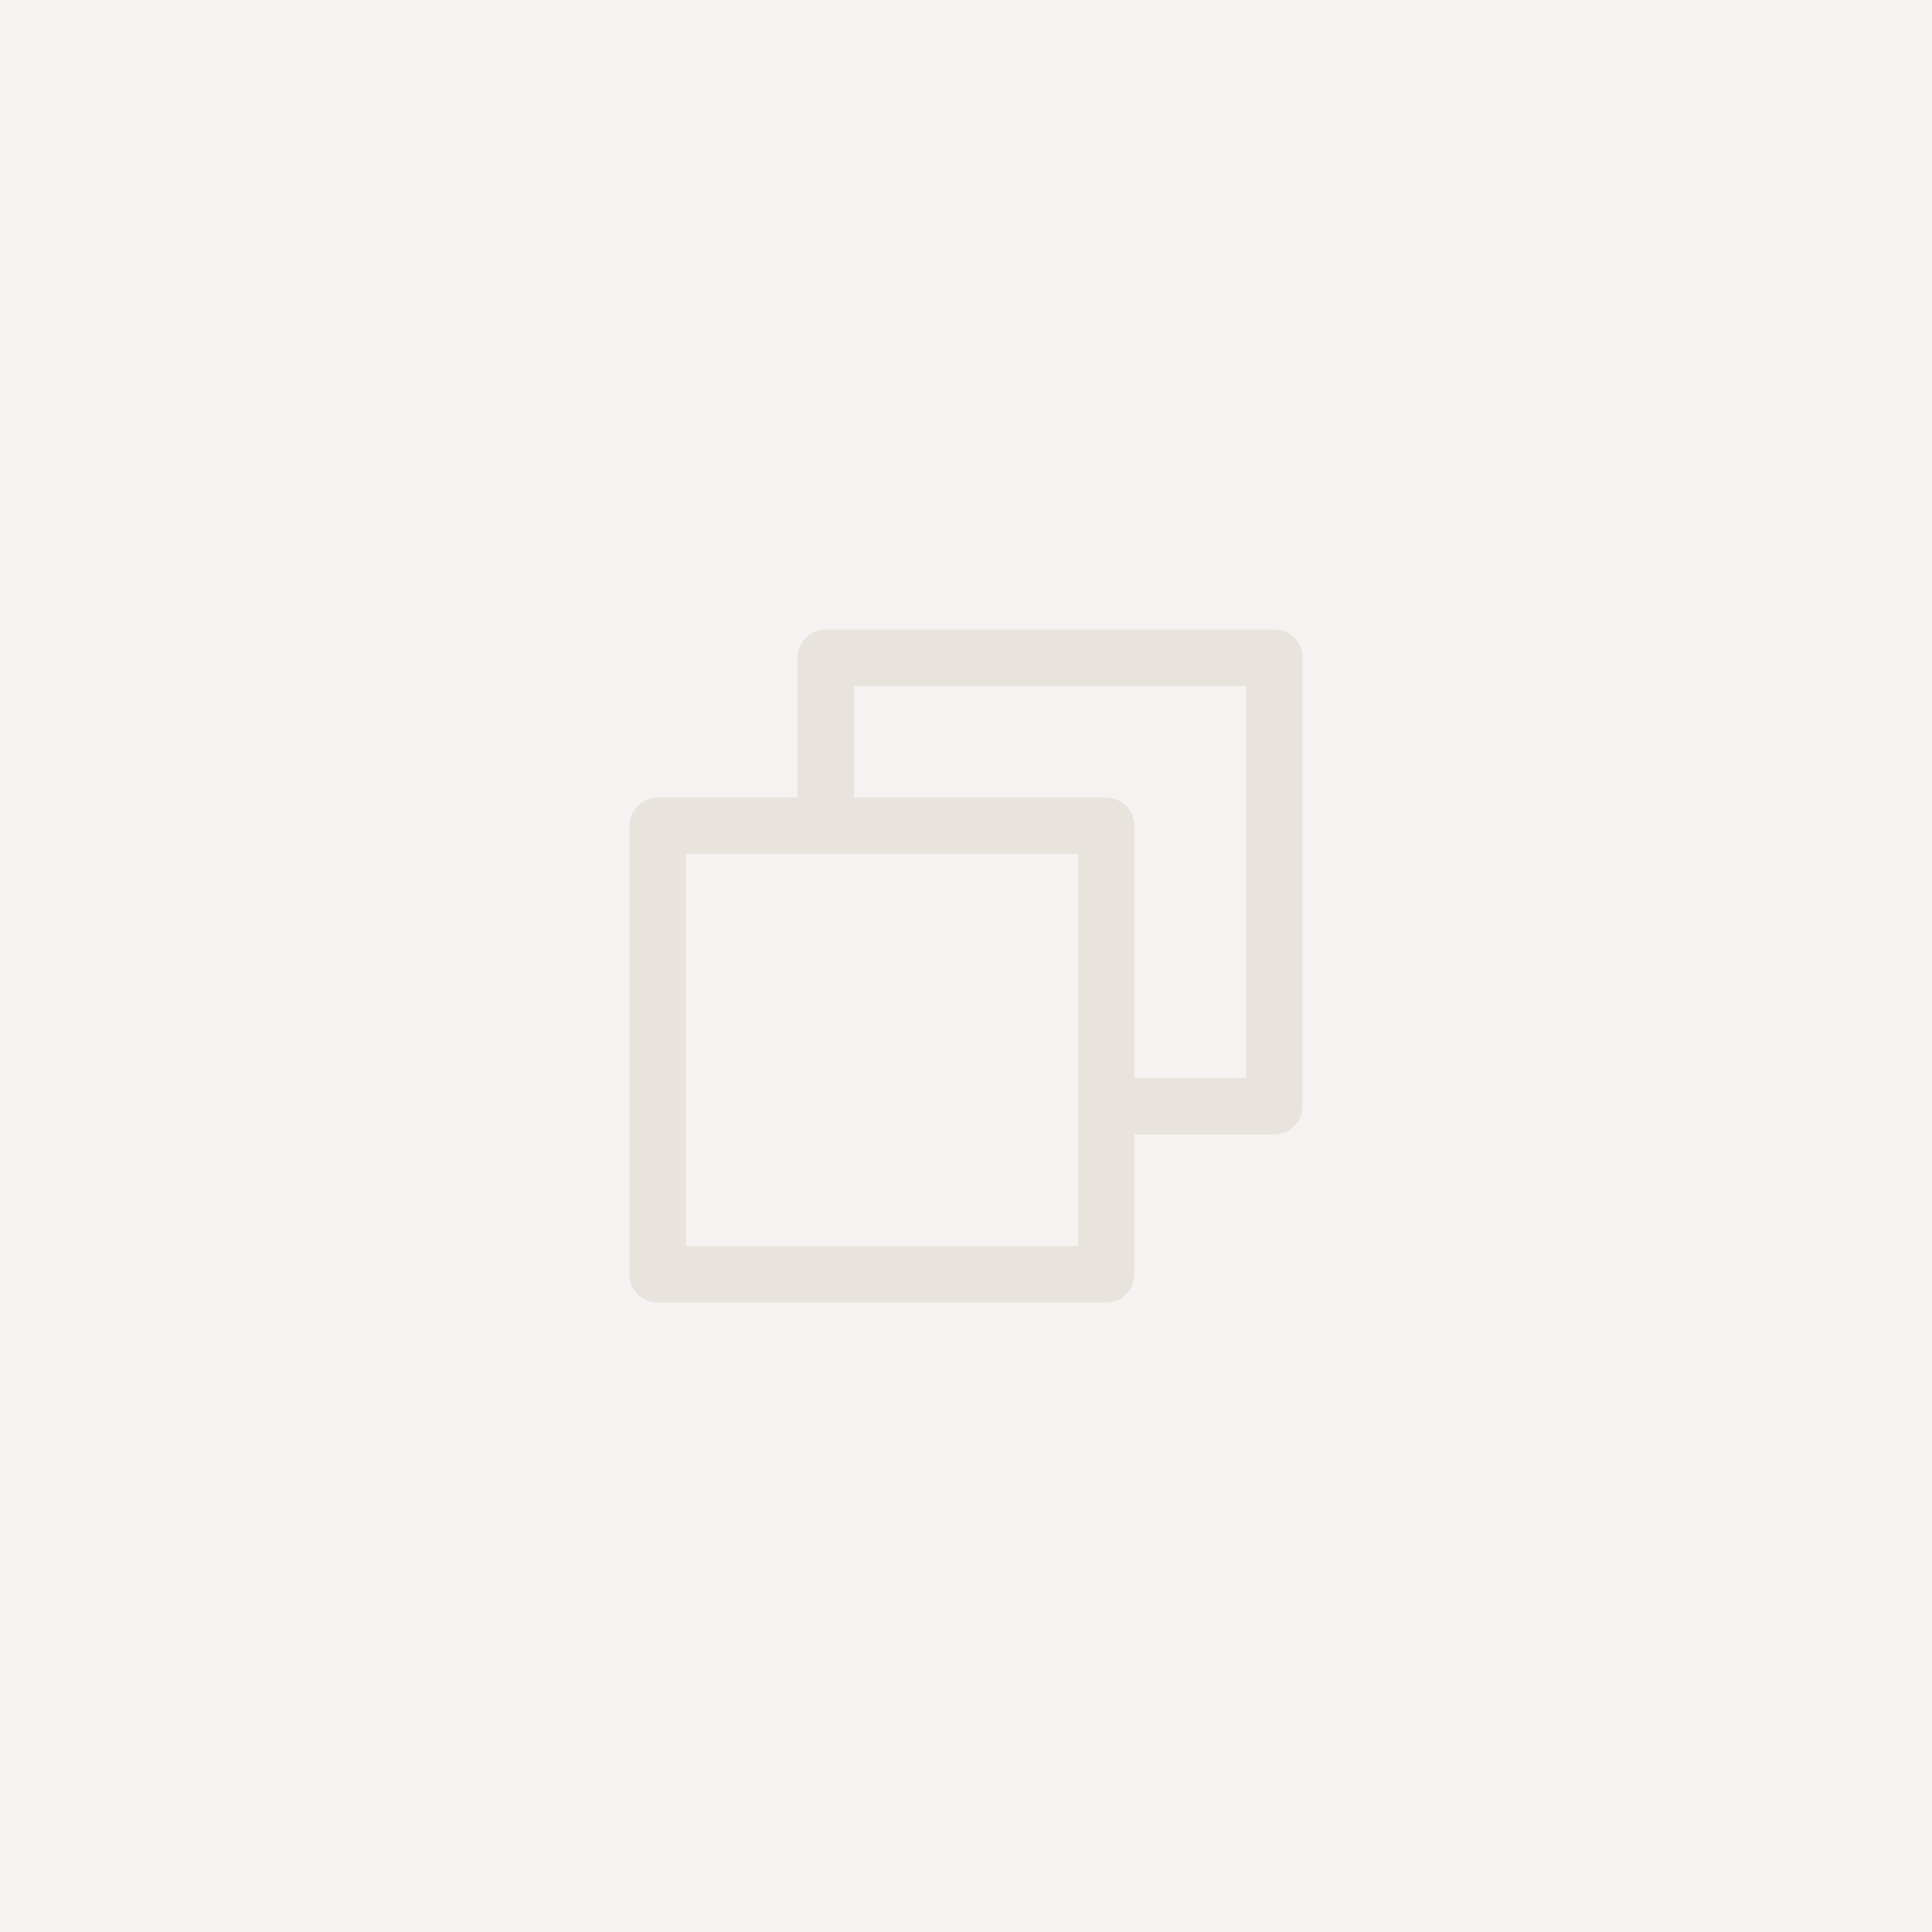
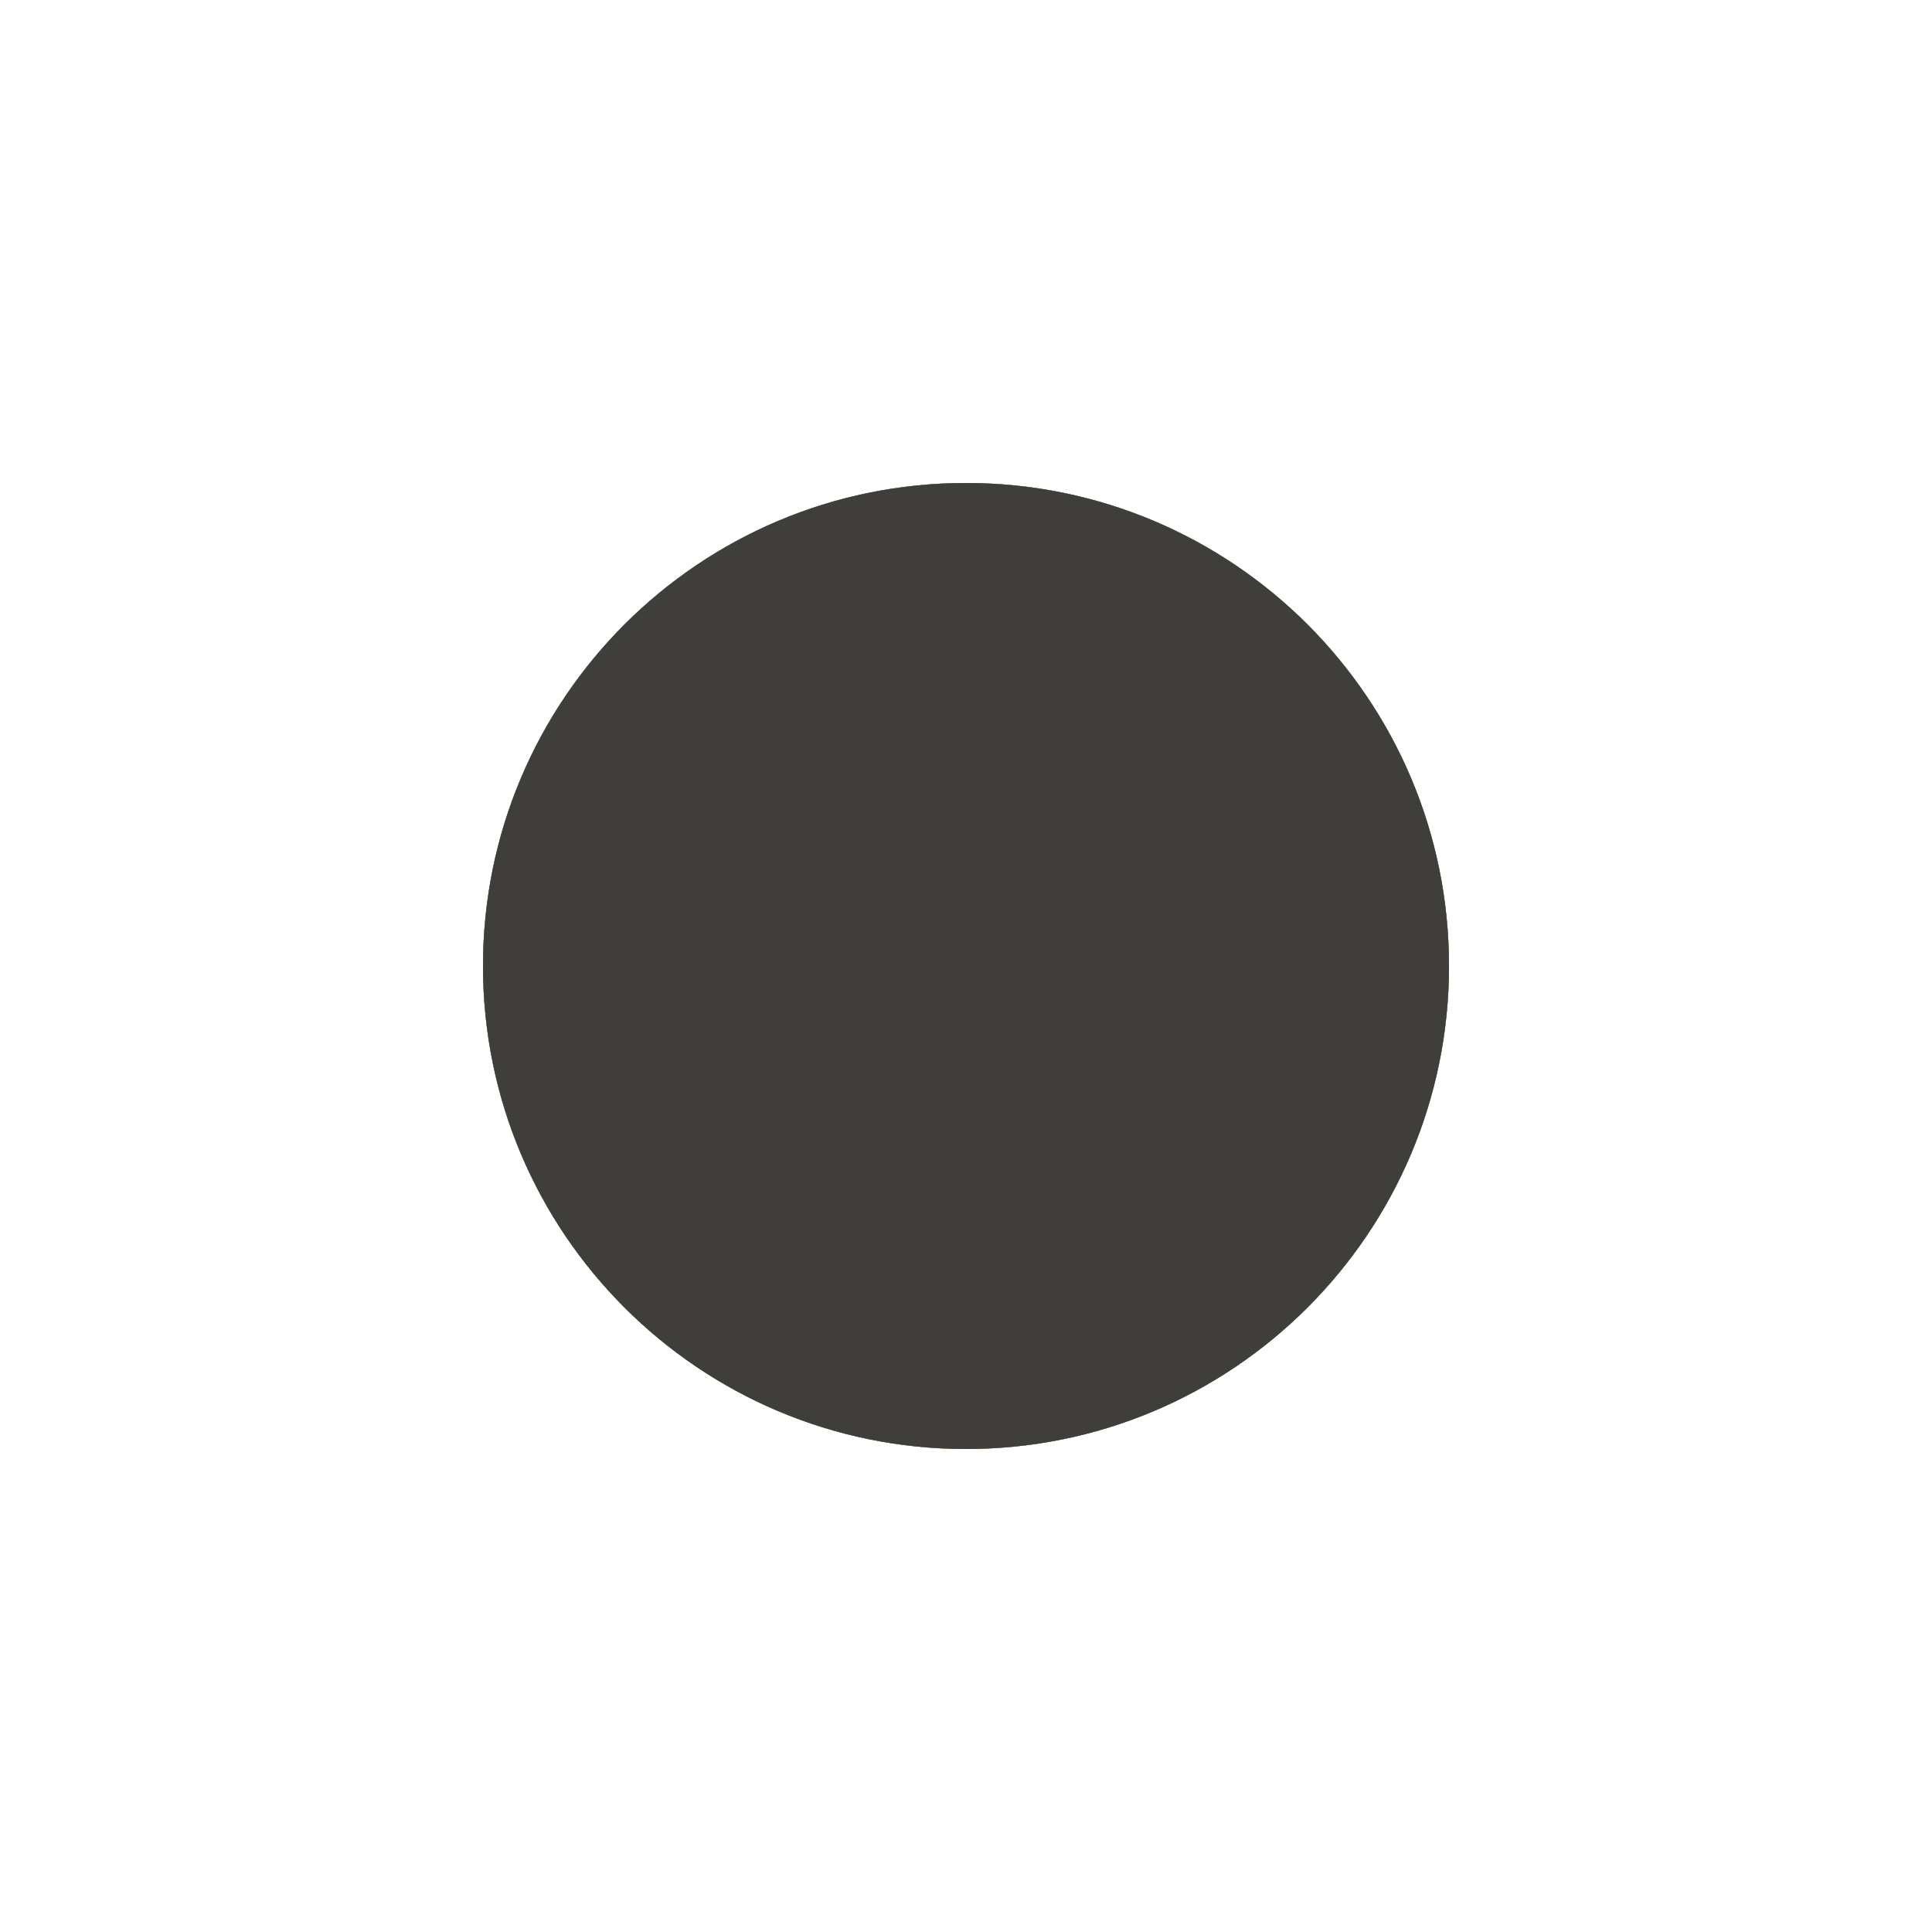
<svg xmlns="http://www.w3.org/2000/svg" width="24" height="24">
  <g id="active-center">
    <rect x="0" y="0" width="24" height="24" fill="#000" fill-opacity="0" />
-     <g transform="translate(6.429,6.429) scale(0.04352679)">
-       <path d="M216,32H88a8,8,0,0,0-8,8V80H40a8,8,0,0,0-8,8V216a8,8,0,0,0,8,8H168a8,8,0,0,0,8-8V176h40a8,8,0,0,0,8-8V40A8,8,0,0,0,216,32ZM160,208H48V96H160Zm48-48H176V88a8,8,0,0,0-8-8H96V48H208Z" fill="#e8e4dd" opacity="0.85" />
-     </g>
+     <circle cx="12" cy="12" r="6" fill="#5c5955" />
  </g>
  <g id="hover-center">
    <rect x="0" y="0" width="24" height="24" fill="#000" fill-opacity="0" />
-     <rect x="0" y="0" width="24" height="24" fill="#e8e4dd" opacity="0.18" />
-     <g transform="translate(6.429,6.429) scale(0.04352679)">
-       <path d="M216,32H88a8,8,0,0,0-8,8V80H40a8,8,0,0,0-8,8V216a8,8,0,0,0,8,8H168a8,8,0,0,0,8-8V176h40a8,8,0,0,0,8-8V40A8,8,0,0,0,216,32ZM160,208H48V96H160Zm48-48H176V88a8,8,0,0,0-8-8H96V48H208Z" fill="#e8e4dd" opacity="1" />
-     </g>
+     <circle cx="12" cy="12" r="6" fill="#7fa972" />
  </g>
  <g id="pressed-center">
    <rect x="0" y="0" width="24" height="24" fill="#000" fill-opacity="0" />
-     <rect x="0" y="0" width="24" height="24" fill="#e8e4dd" opacity="0.3" />
-     <g transform="translate(6.429,6.429) scale(0.04352679)">
-       <path d="M216,32H88a8,8,0,0,0-8,8V80H40a8,8,0,0,0-8,8V216a8,8,0,0,0,8,8H168a8,8,0,0,0,8-8V176h40a8,8,0,0,0,8-8V40A8,8,0,0,0,216,32ZM160,208H48V96H160Zm48-48H176V88a8,8,0,0,0-8-8H96V48H208Z" fill="#e8e4dd" opacity="1" />
-     </g>
+     <circle cx="12" cy="12" r="6" fill="#7fa972" opacity="0.7" />
  </g>
  <g id="deactivated-center">
    <rect x="0" y="0" width="24" height="24" fill="#000" fill-opacity="0" />
-     <g transform="translate(6.429,6.429) scale(0.04352679)">
-       <path d="M216,32H88a8,8,0,0,0-8,8V80H40a8,8,0,0,0-8,8V216a8,8,0,0,0,8,8H168a8,8,0,0,0,8-8V176h40a8,8,0,0,0,8-8V40A8,8,0,0,0,216,32ZM160,208H48V96H160Zm48-48H176V88a8,8,0,0,0-8-8H96V48H208Z" fill="#e8e4dd" opacity="0.3" />
-     </g>
+     <circle cx="12" cy="12" r="6" fill="#403e3b" />
  </g>
</svg>
